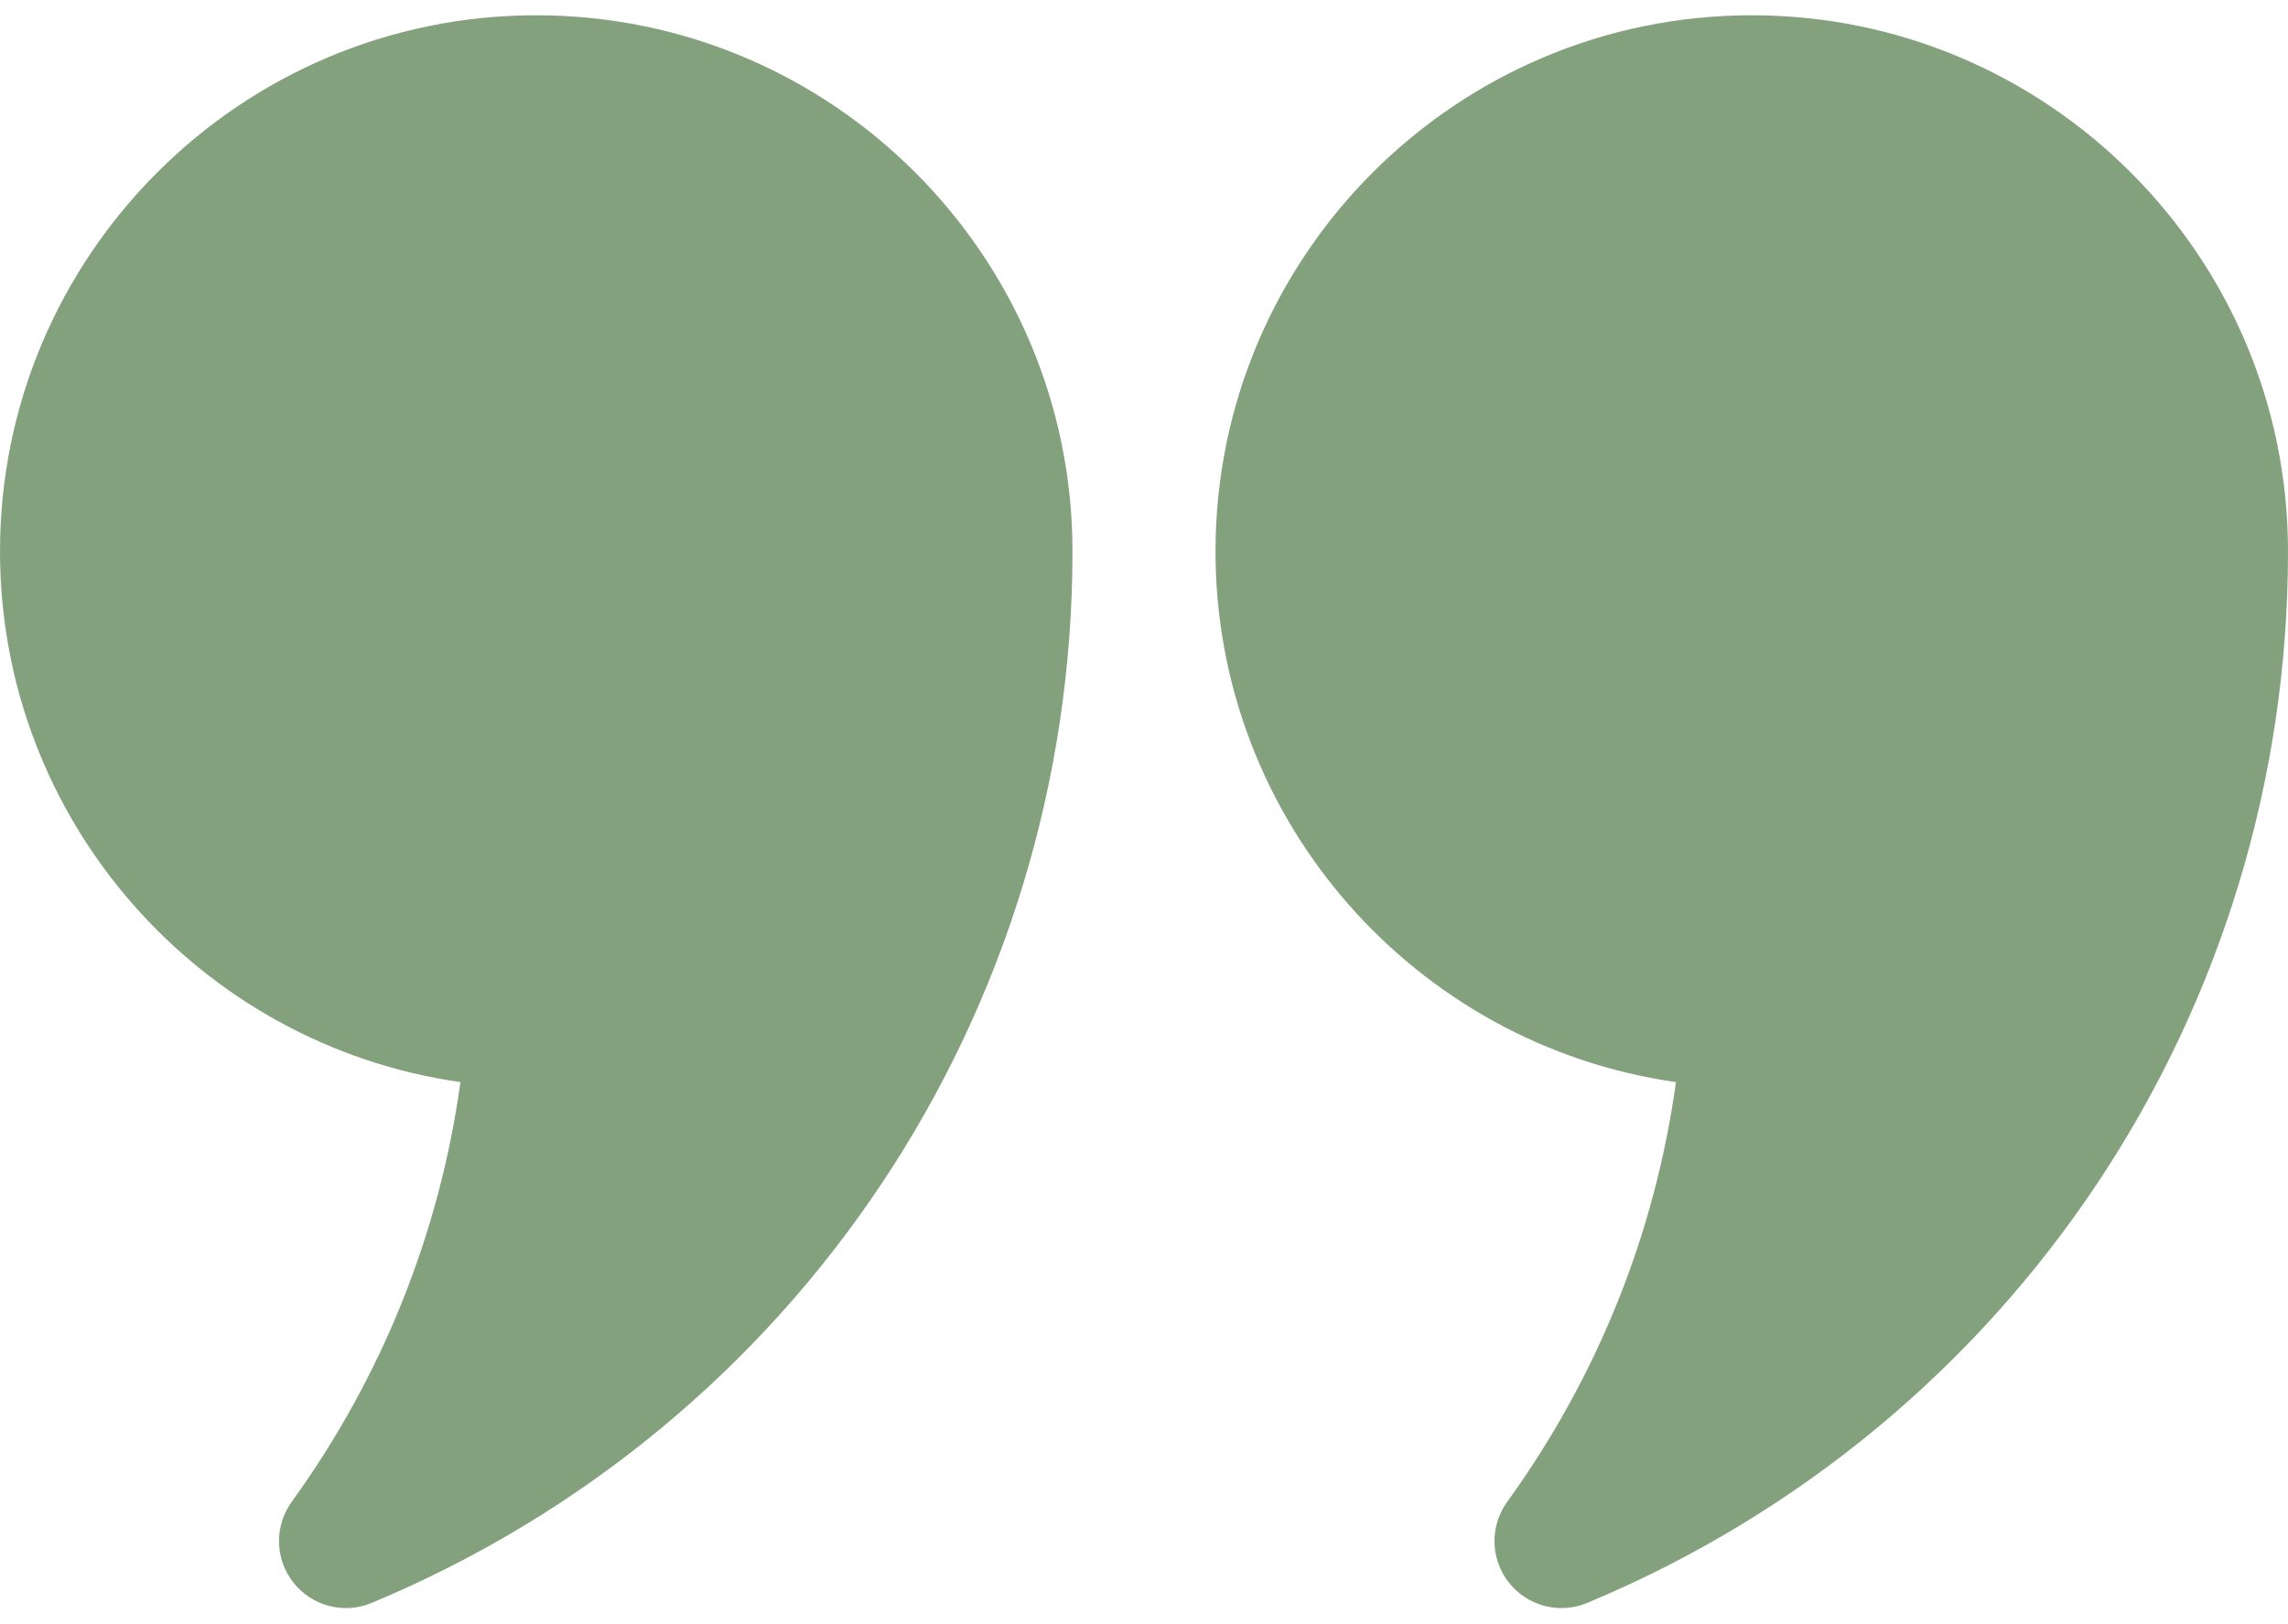
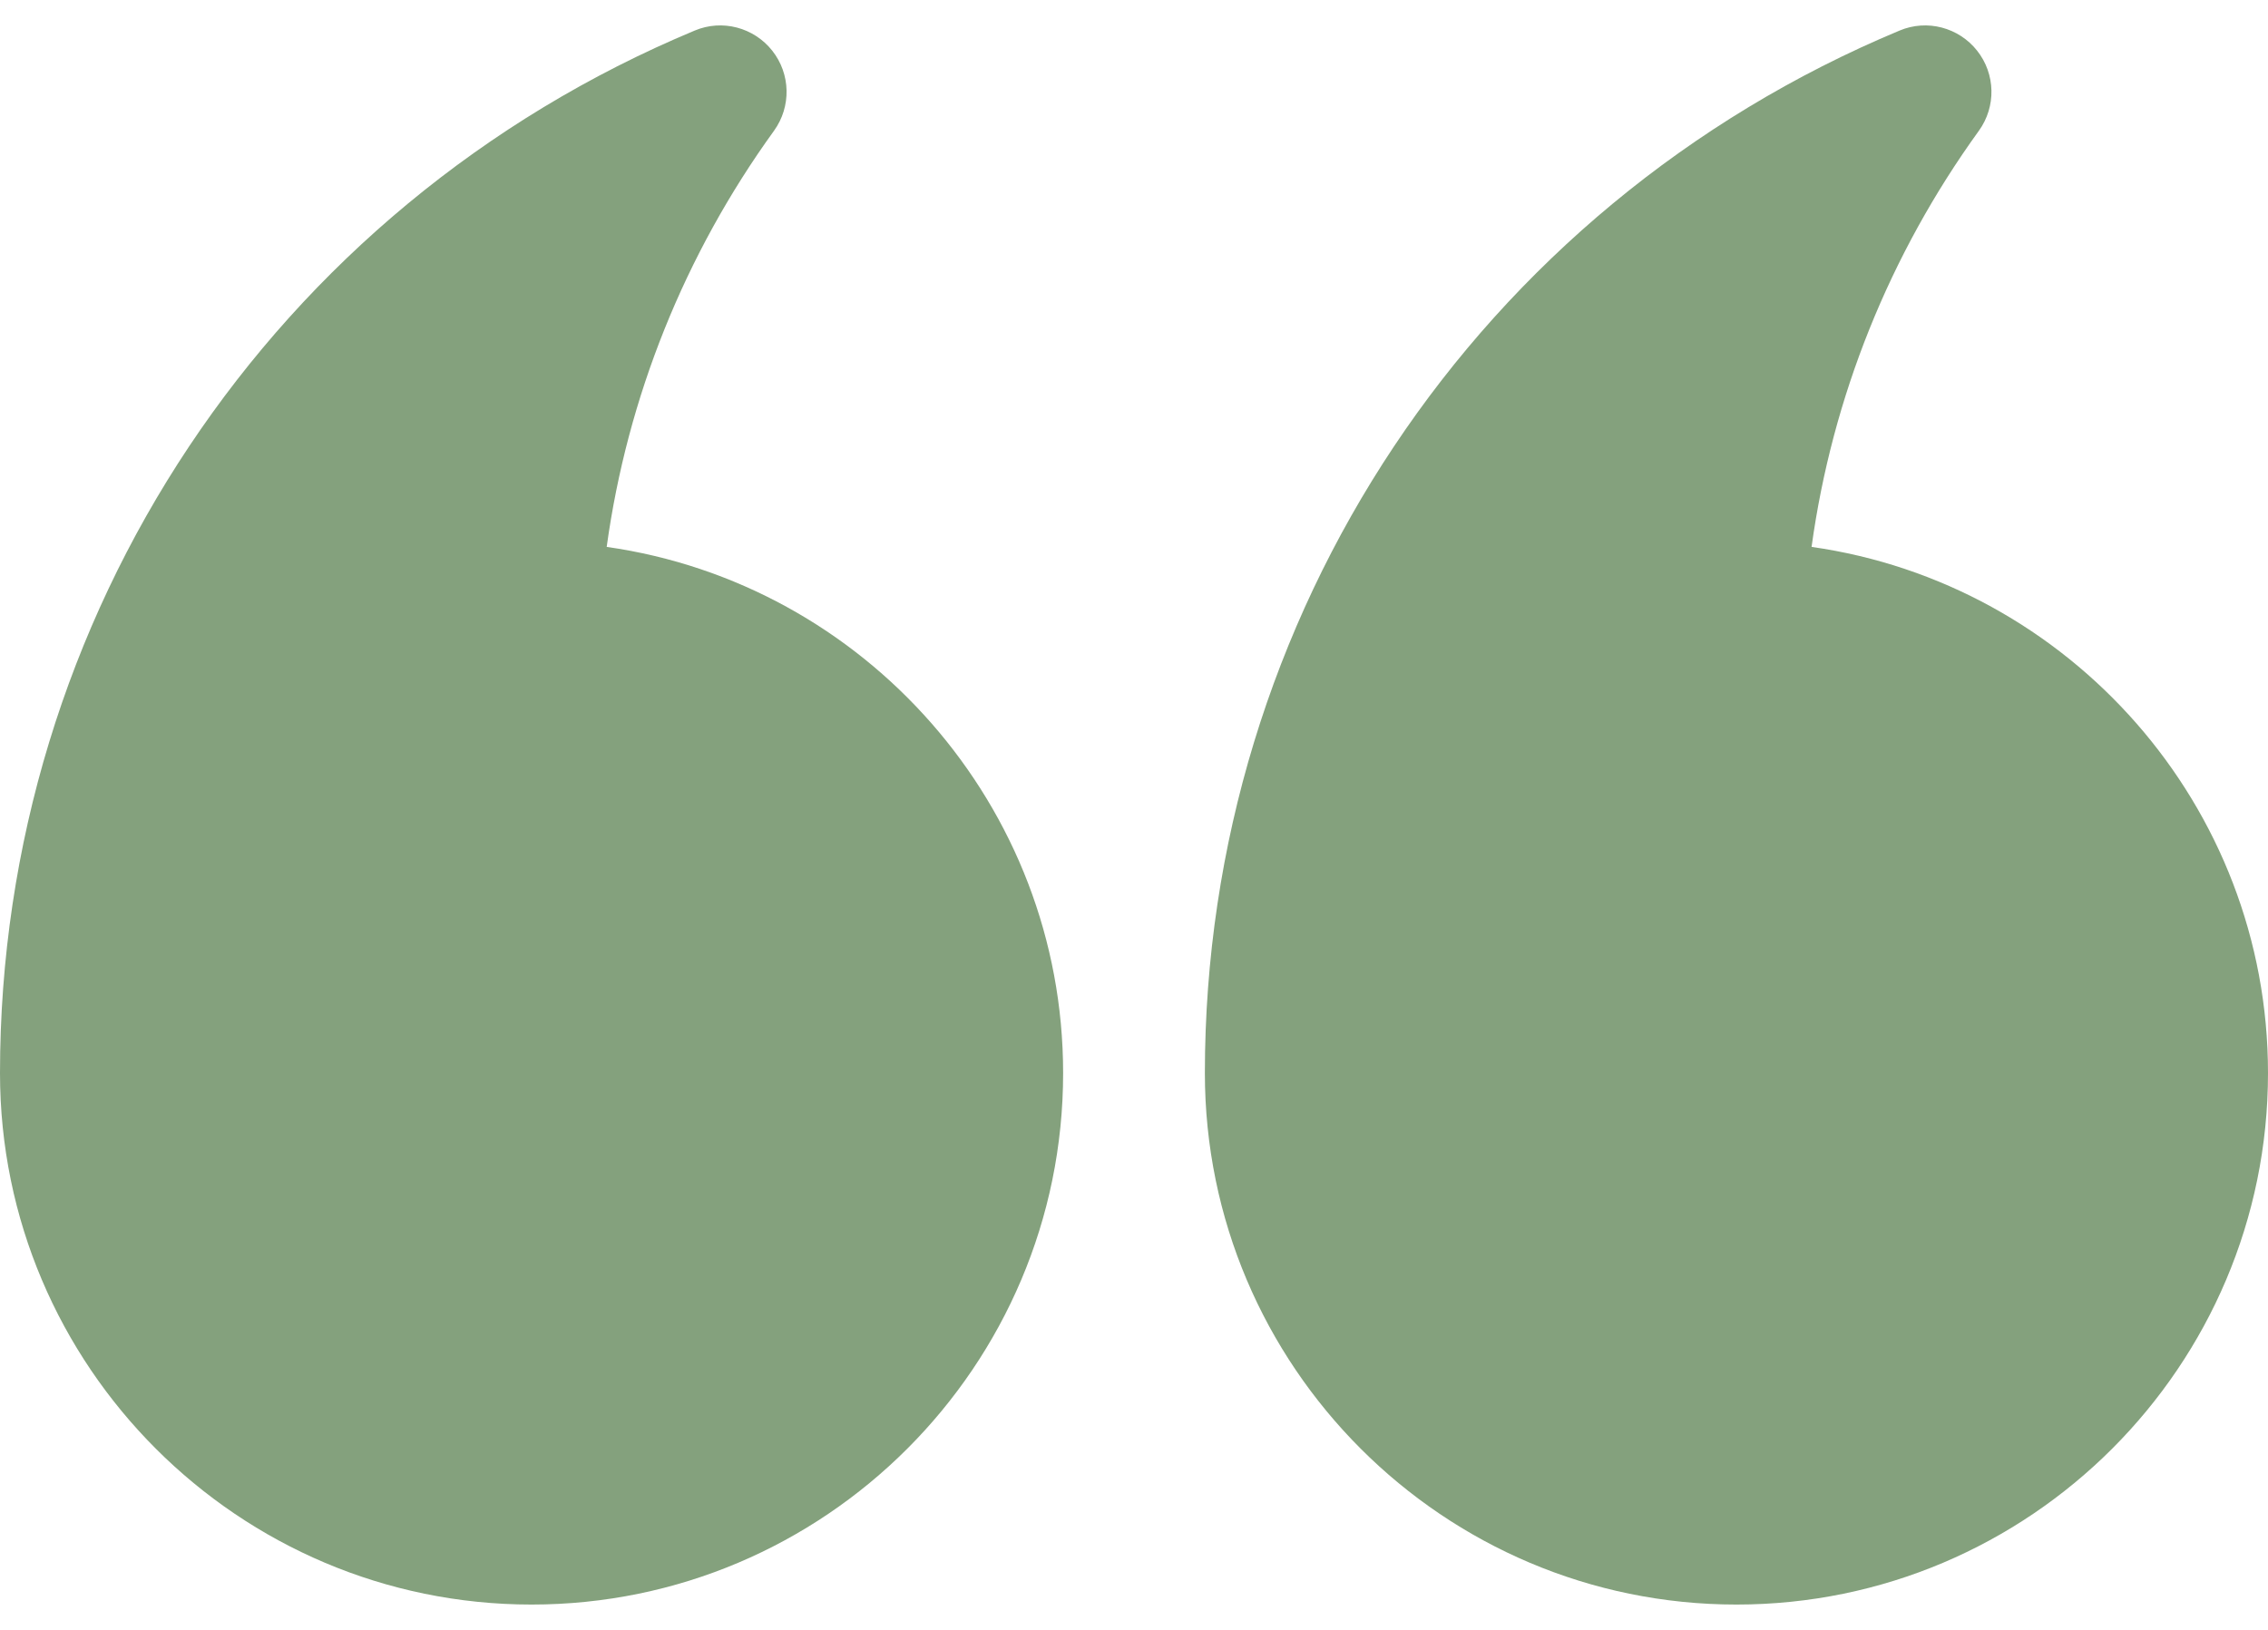
- <svg xmlns="http://www.w3.org/2000/svg" width="62" height="44" viewBox="0 0 62 44" fill="none">
-   <path d="M14.531 0.414C6.517 0.414 0 6.933 0 14.945C0 22.261 5.432 28.331 12.477 29.331C11.913 33.429 10.349 37.328 7.904 40.709C7.429 41.368 7.447 42.262 7.954 42.901C8.451 43.529 9.316 43.767 10.075 43.447C21.609 38.633 29.062 27.444 29.062 14.945C29.062 6.933 22.546 0.414 14.531 0.414ZM47.469 0.414C39.455 0.414 32.938 6.933 32.938 14.945C32.938 22.261 38.369 28.331 45.415 29.331C44.851 33.429 43.286 37.328 40.842 40.709C40.366 41.368 40.384 42.262 40.891 42.901C41.389 43.529 42.254 43.767 43.013 43.447C54.546 38.633 62 27.444 62 14.945C62 6.933 55.483 0.414 47.469 0.414Z" fill="#84A17D" />
+ <svg xmlns="http://www.w3.org/2000/svg" width="64" height="46" viewBox="0 0 64 46" fill="none">
+   <path d="M49 45.285C57.273 45.285 64 38.556 64 30.285C64 22.734 58.393 16.468 51.12 15.435C51.703 11.206 53.318 7.181 55.841 3.691C56.332 3.01 56.313 2.087 55.79 1.428C55.276 0.779 54.383 0.533 53.6 0.864C41.694 5.833 34 17.384 34 30.285C34 38.556 40.727 45.285 49 45.285ZM15 45.285C23.273 45.285 30 38.556 30 30.285C30 22.734 24.393 16.468 17.12 15.435C17.703 11.206 19.318 7.181 21.841 3.691C22.332 3.01 22.313 2.087 21.79 1.428C21.276 0.779 20.383 0.533 19.6 0.864C7.694 5.833 2.43924e-06 17.384 1.31134e-06 30.285C5.88279e-07 38.556 6.727 45.285 15 45.285Z" fill="#84A17D" />
</svg>
